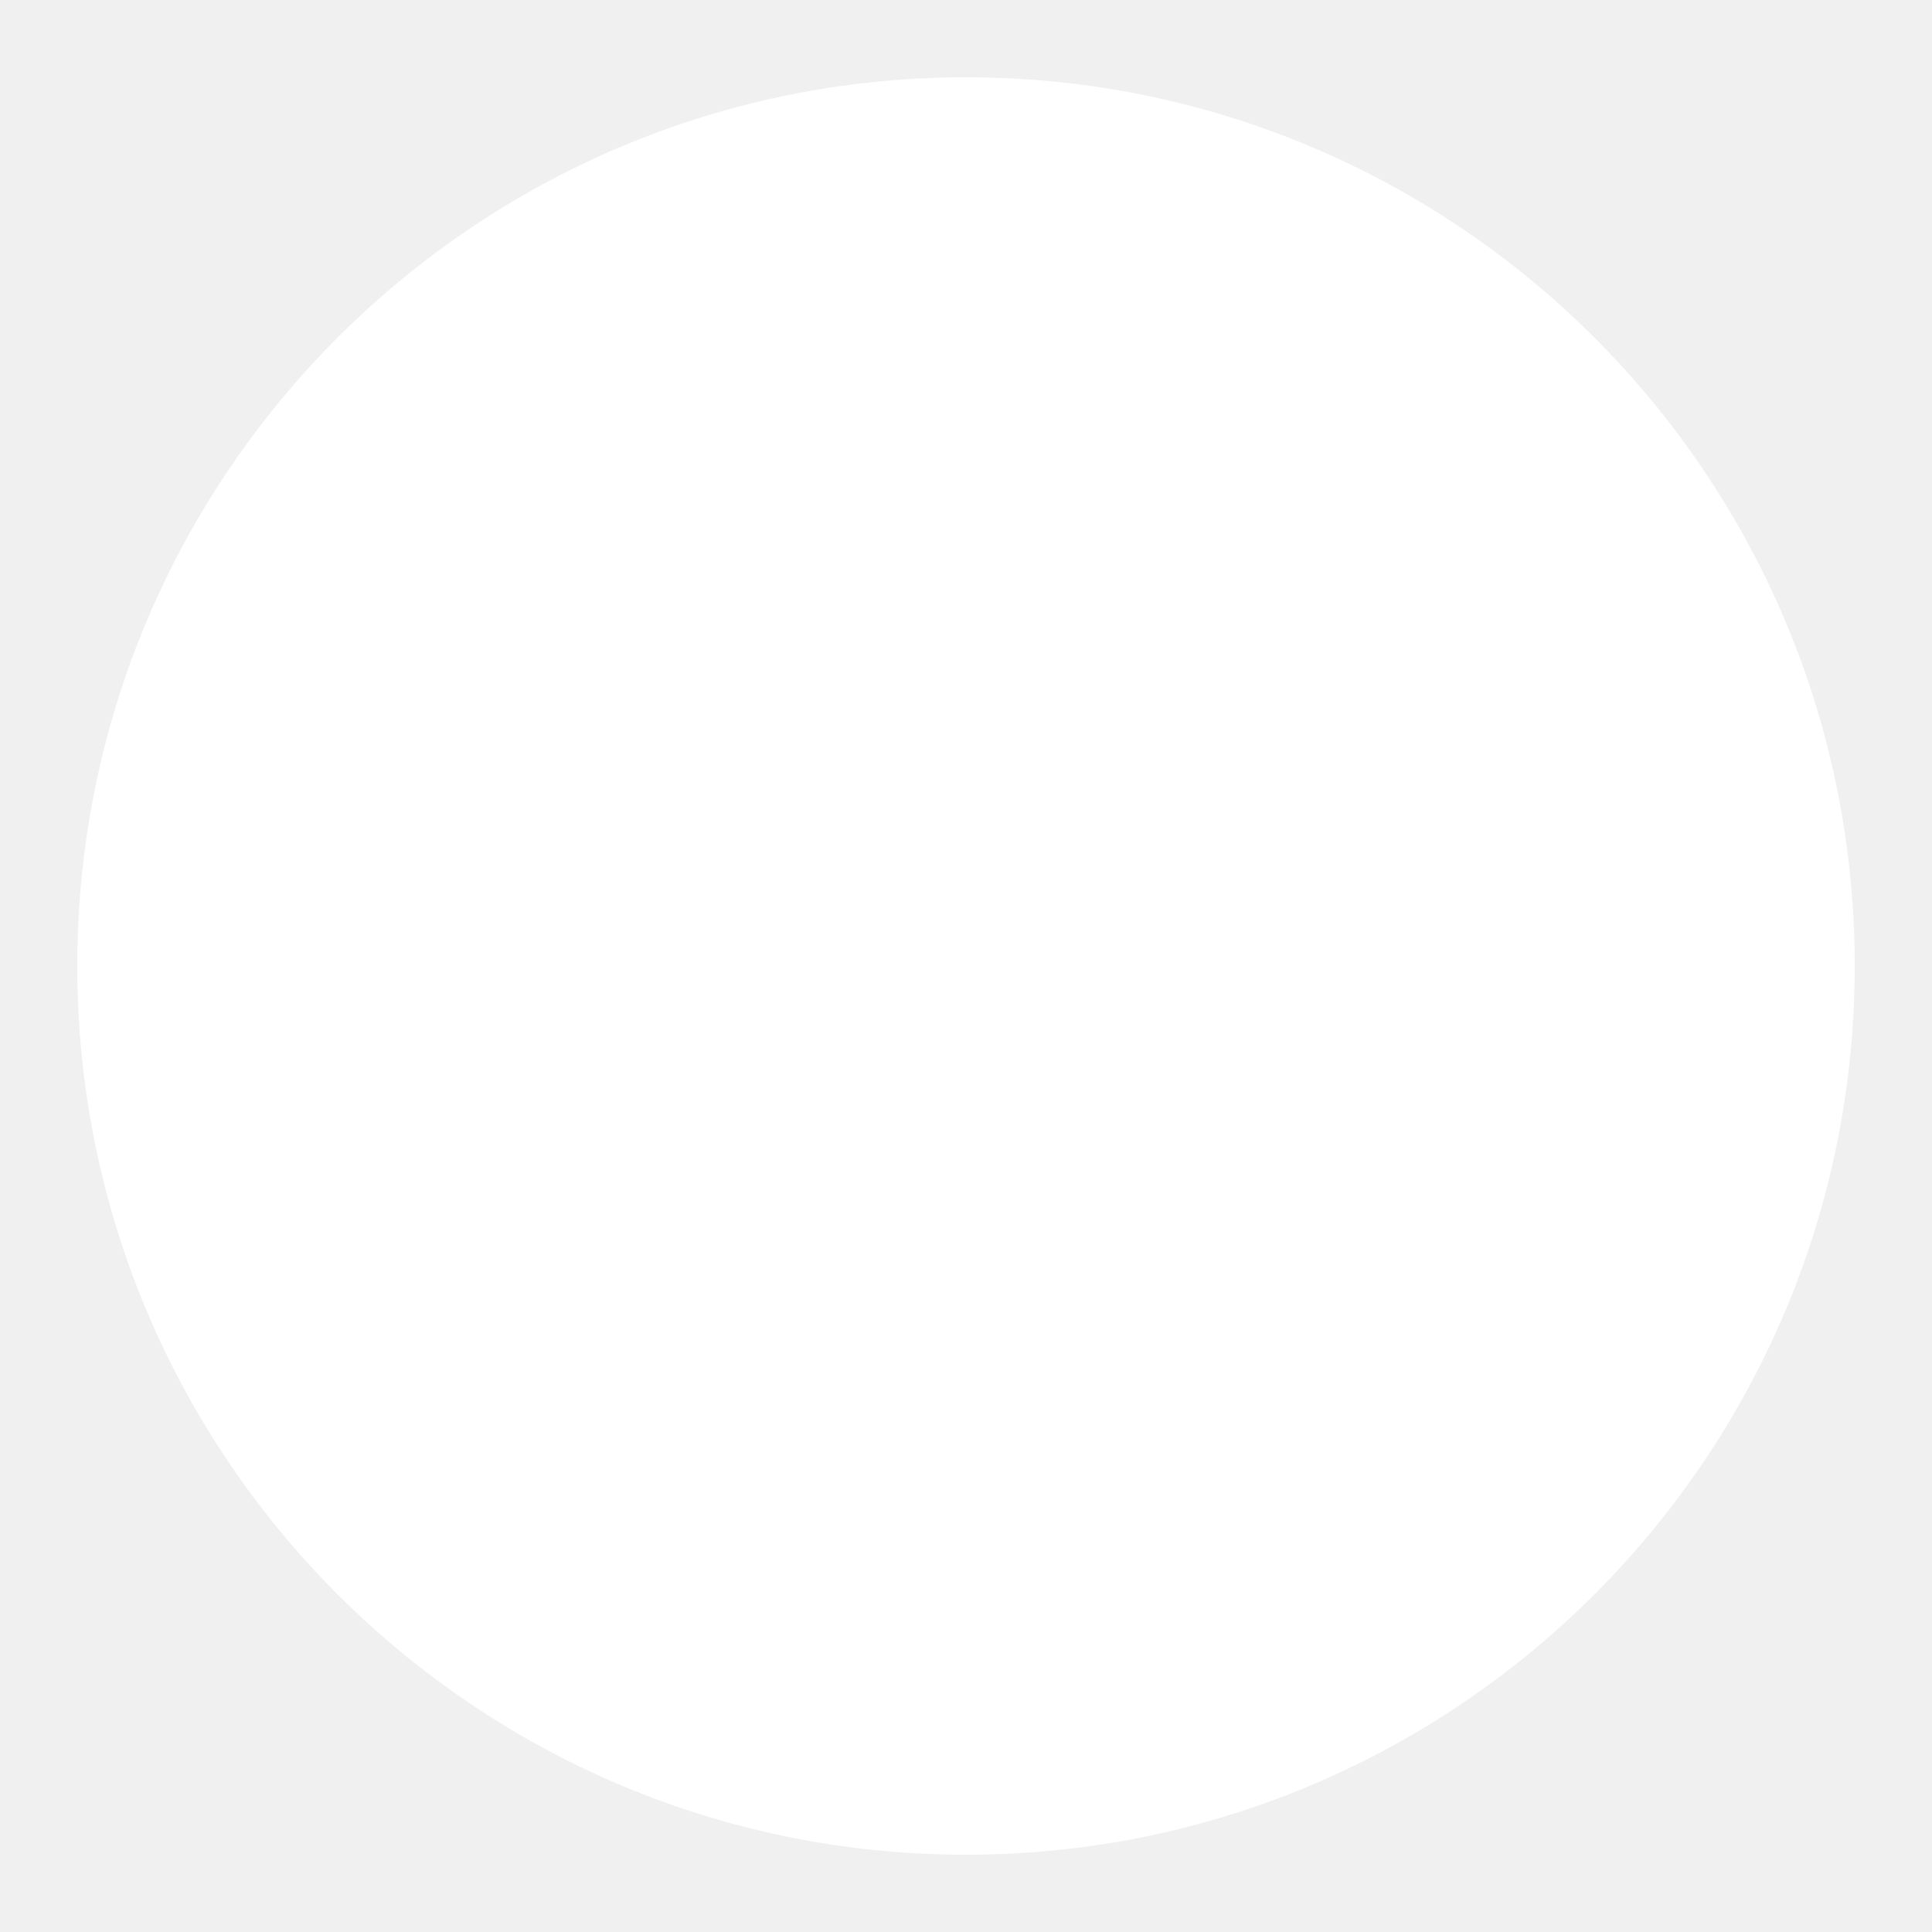
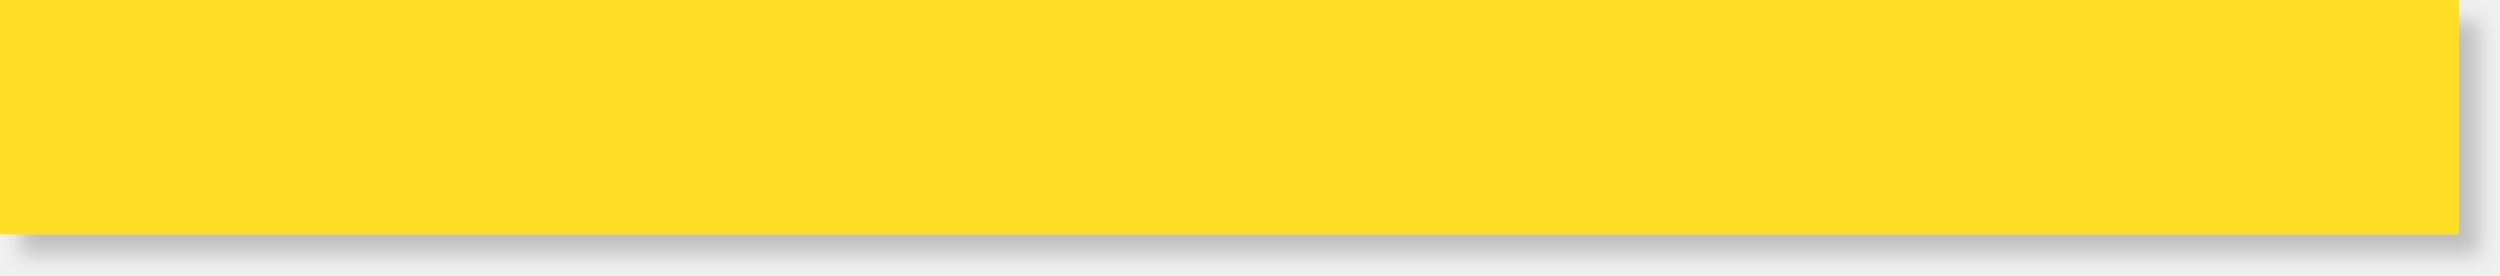
- <svg xmlns="http://www.w3.org/2000/svg" version="1.1" width="25px" height="25px">
-   <g transform="matrix(1 0 0 1 -1442 -2412 )">
-     <path d="M 1443 2424.5  A 11.5 11.5 0 0 1 1454.5 2413 A 11.5 11.5 0 0 1 1466 2424.5 A 11.5 11.5 0 0 1 1454.5 2436 A 11.5 11.5 0 0 1 1443 2424.5 Z " fill-rule="nonzero" fill="#ffffff" stroke="none" />
+ <svg xmlns="http://www.w3.org/2000/svg" xmlns:xlink="http://www.w3.org/1999/xlink" version="1.1" width="608px" height="67px">
+   <defs>
+     <filter x="1884px" y="2646px" width="608px" height="67px" filterUnits="userSpaceOnUse" id="filter420">
+       <feOffset dx="5" dy="5" in="SourceAlpha" result="shadowOffsetInner" />
+       <feGaussianBlur stdDeviation="2.5" in="shadowOffsetInner" result="shadowGaussian" />
+       <feComposite in2="shadowGaussian" operator="atop" in="SourceAlpha" result="shadowComposite" />
+       <feColorMatrix type="matrix" values="0 0 0 0 0  0 0 0 0 0  0 0 0 0 0  0 0 0 0.2 0  " in="shadowComposite" />
+     </filter>
+     <g id="widget421">
+       <path d="M 0 57  L 0 0  L 376.409 0  L 598 0  L 598 57  L 364.192 57  L 0 57  Z " fill-rule="nonzero" fill="#ffdf25" stroke="none" transform="matrix(1 0 0 1 1884 2646 )" />
+     </g>
+   </defs>
+   <g transform="matrix(1 0 0 1 -1884 -2646 )">
+     <use xlink:href="#widget421" filter="url(#filter420)" />
+     <use xlink:href="#widget421" />
  </g>
</svg>
